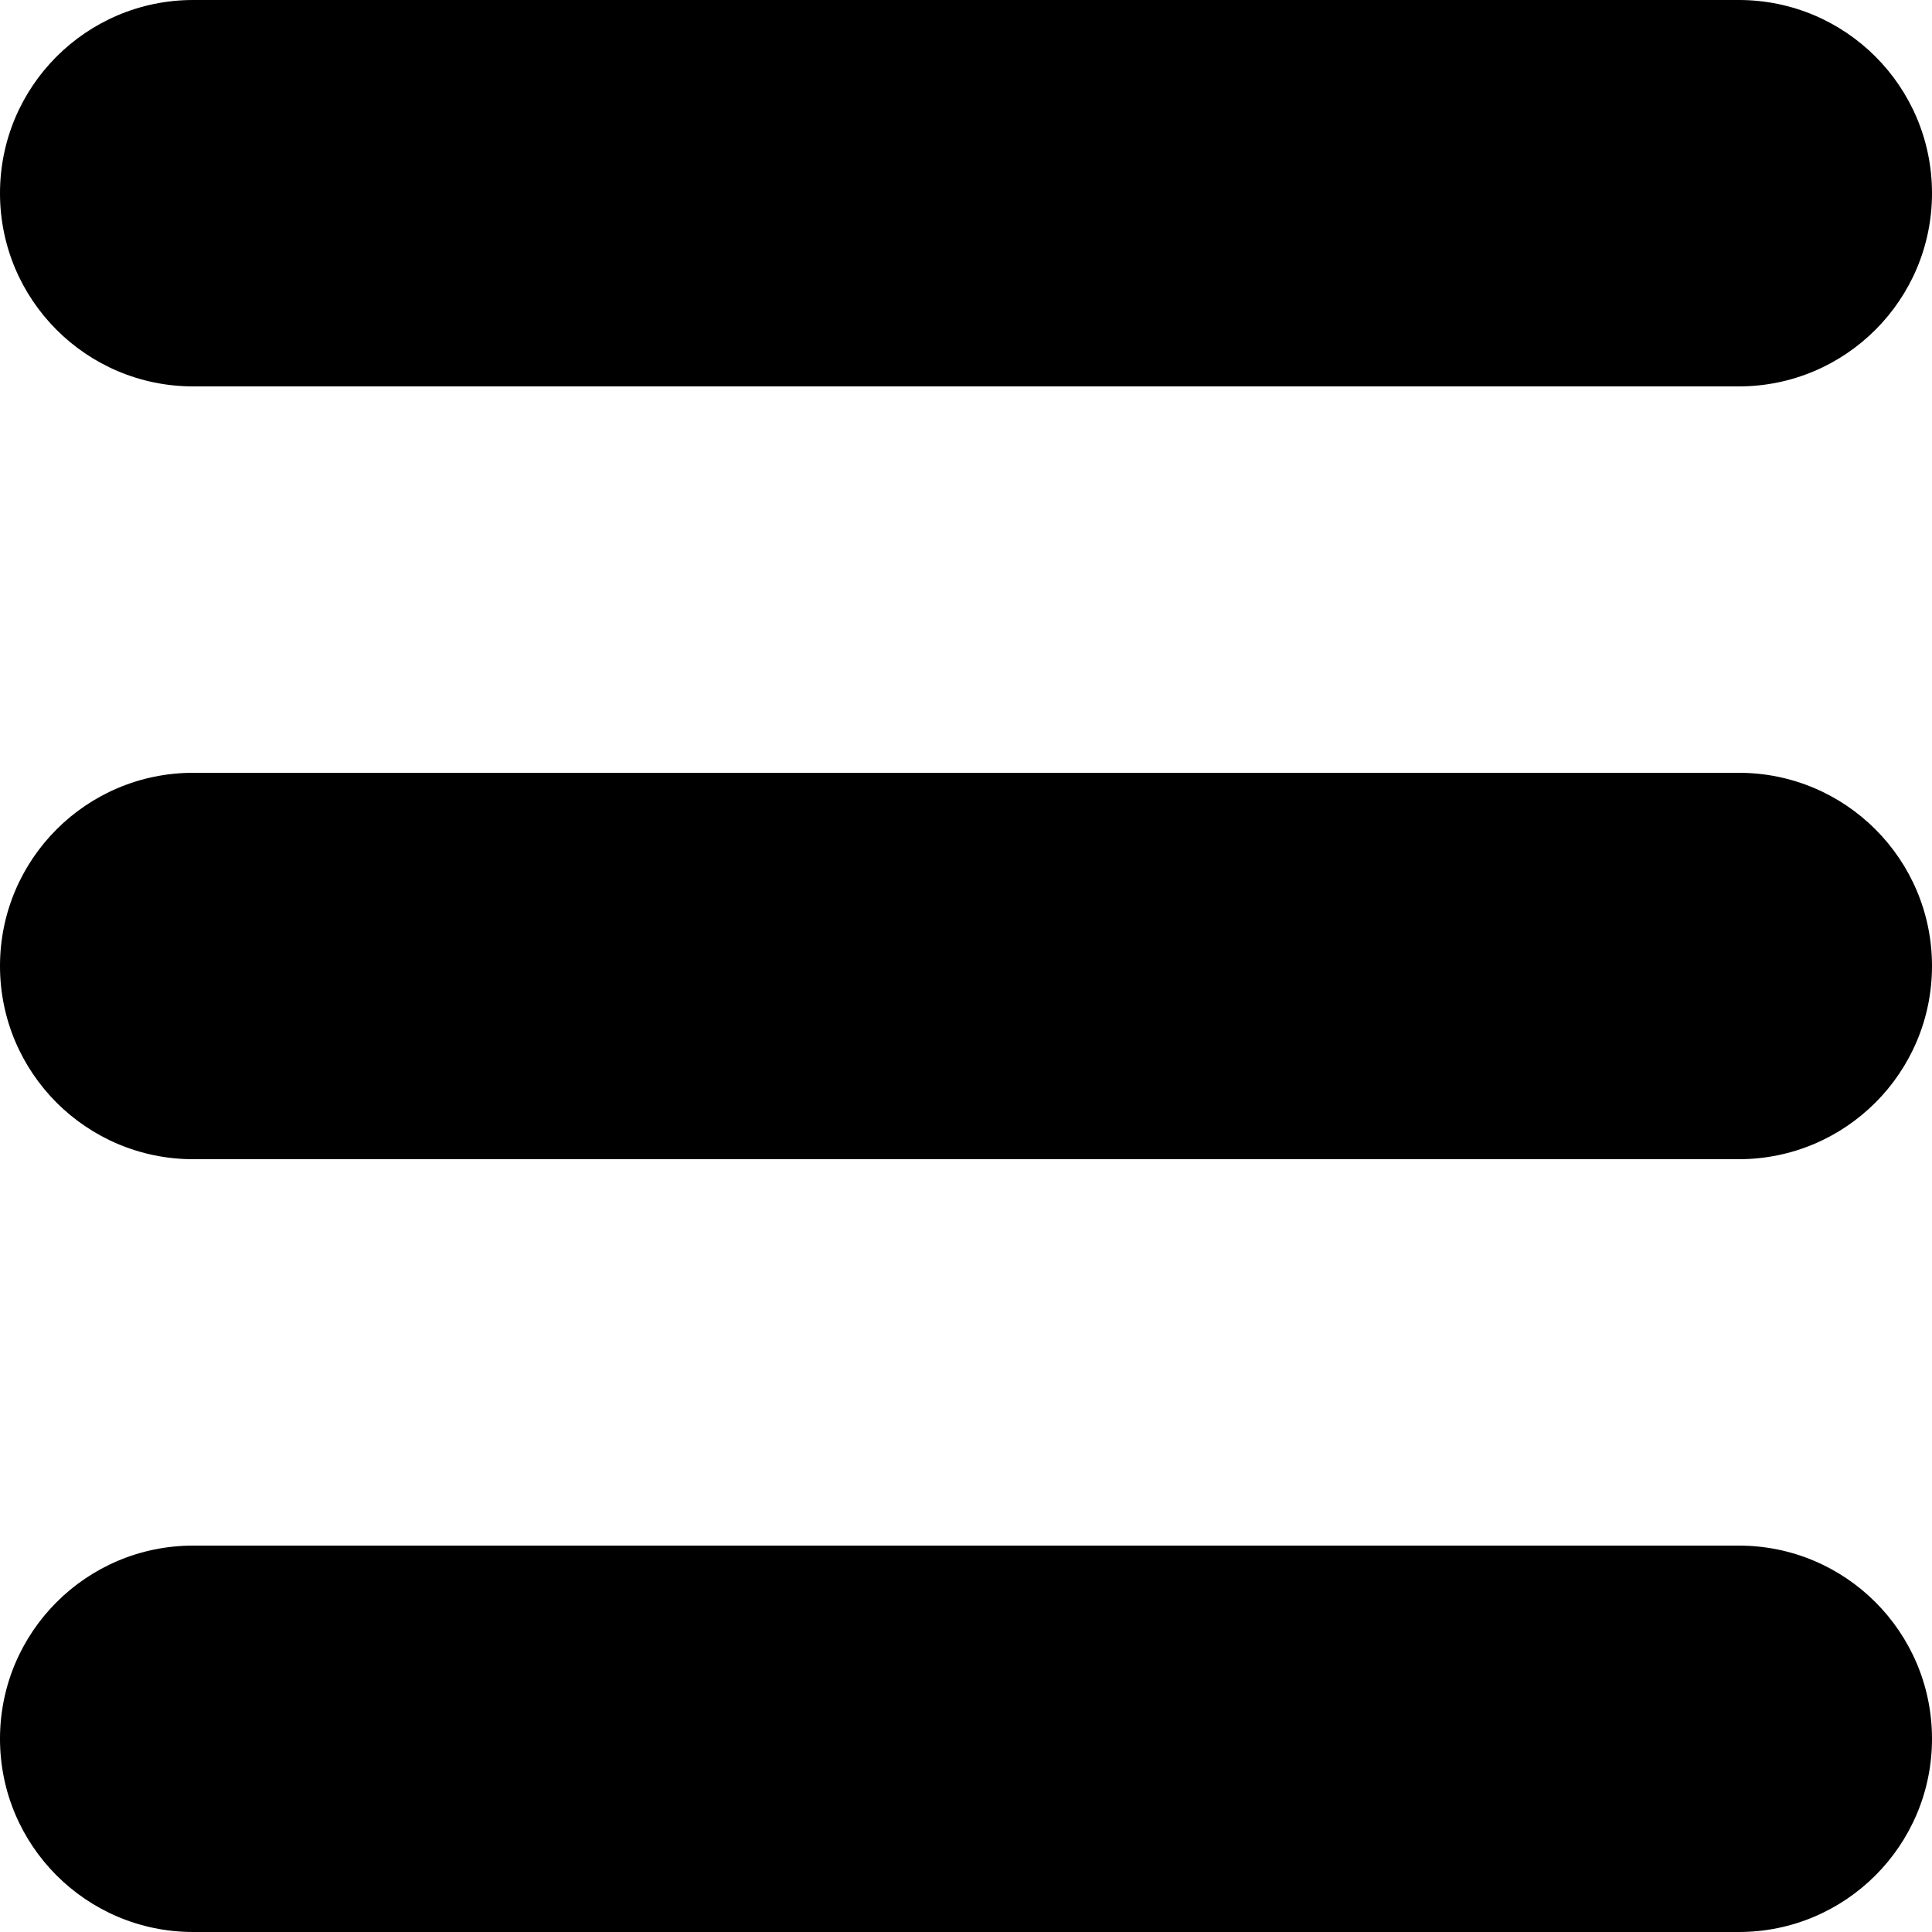
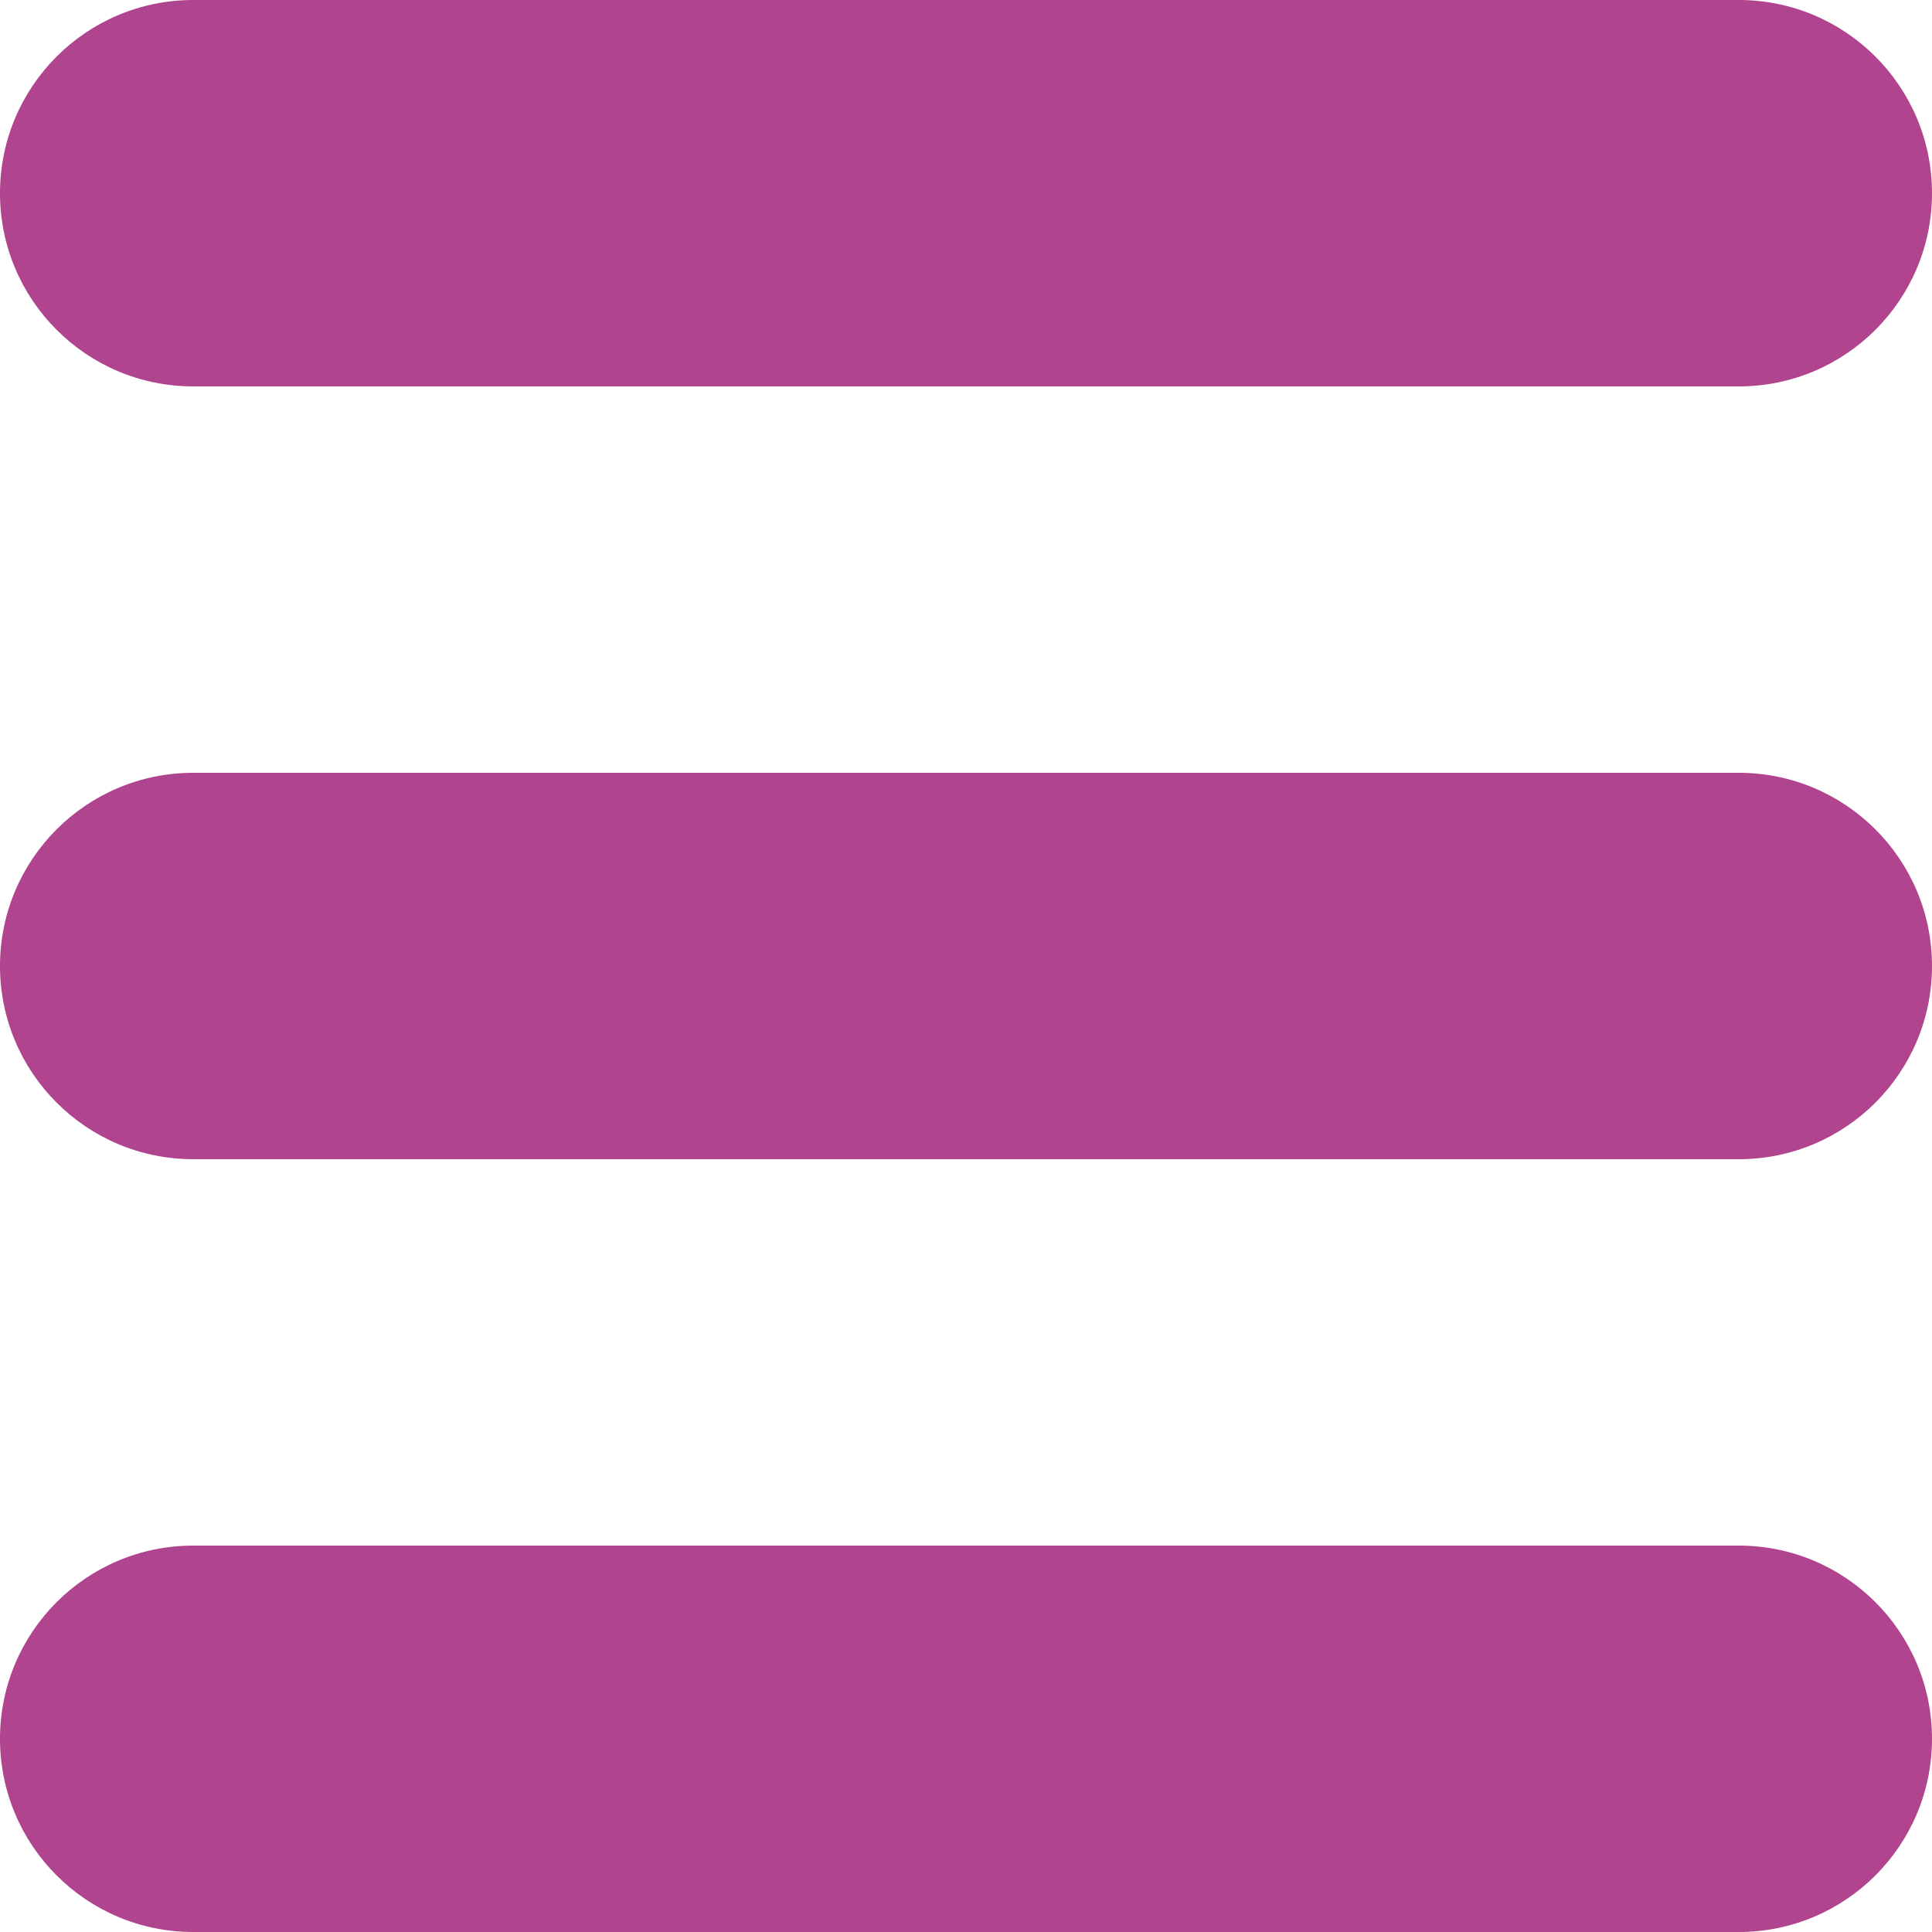
- <svg xmlns="http://www.w3.org/2000/svg" version="1.1" id="Capa_1" x="0px" y="0px" width="612px" height="612px" viewBox="0 0 612 612" style="enable-background:new 0 0 612 612;" xml:space="preserve">
+ <svg xmlns="http://www.w3.org/2000/svg" version="1.1" id="Capa_1" x="0px" y="0px" viewBox="0 0 612 612" style="enable-background:new 0 0 612 612;" xml:space="preserve">
+   <style type="text/css">
+ 	.st0{fill:#B1448F;}
+ </style>
  <g>
-     <g id="_x33__1_">
-       <g>
-         <path d="M61.2,122.4h489.6c33.782,0,61.2-27.387,61.2-61.2S584.613,0,550.8,0H61.2C27.387,0,0,27.387,0,61.2     S27.387,122.4,61.2,122.4z M550.8,244.8H61.2C27.387,244.8,0,272.187,0,306c0,33.812,27.387,61.2,61.2,61.2h489.6     c33.782,0,61.2-27.388,61.2-61.2C612,272.187,584.613,244.8,550.8,244.8z M550.8,489.6H61.2C27.387,489.6,0,516.987,0,550.8     C0,584.613,27.387,612,61.2,612h489.6c33.782,0,61.2-27.387,61.2-61.2C612,516.987,584.613,489.6,550.8,489.6z" />
+     <g>
+       <g id="_x33__9_">
+         <g>
+           <path class="st0" d="M61.2,122.4h489.6c33.8,0,61.2-27.4,61.2-61.2S584.6,0,550.8,0H61.2C27.4,0,0,27.4,0,61.2      S27.4,122.4,61.2,122.4z M550.8,244.8H61.2C27.4,244.8,0,272.2,0,306c0,33.8,27.4,61.2,61.2,61.2h489.6      c33.8,0,61.2-27.4,61.2-61.2C612,272.2,584.6,244.8,550.8,244.8z M550.8,489.6H61.2C27.4,489.6,0,517,0,550.8S27.4,612,61.2,612      h489.6c33.8,0,61.2-27.4,61.2-61.2S584.6,489.6,550.8,489.6z" />
+         </g>
      </g>
    </g>
  </g>
-   <g>
- </g>
-   <g>
- </g>
-   <g>
- </g>
-   <g>
- </g>
-   <g>
- </g>
-   <g>
- </g>
-   <g>
- </g>
-   <g>
- </g>
-   <g>
- </g>
-   <g>
- </g>
-   <g>
- </g>
-   <g>
- </g>
-   <g>
- </g>
-   <g>
- </g>
-   <g>
- </g>
</svg>
